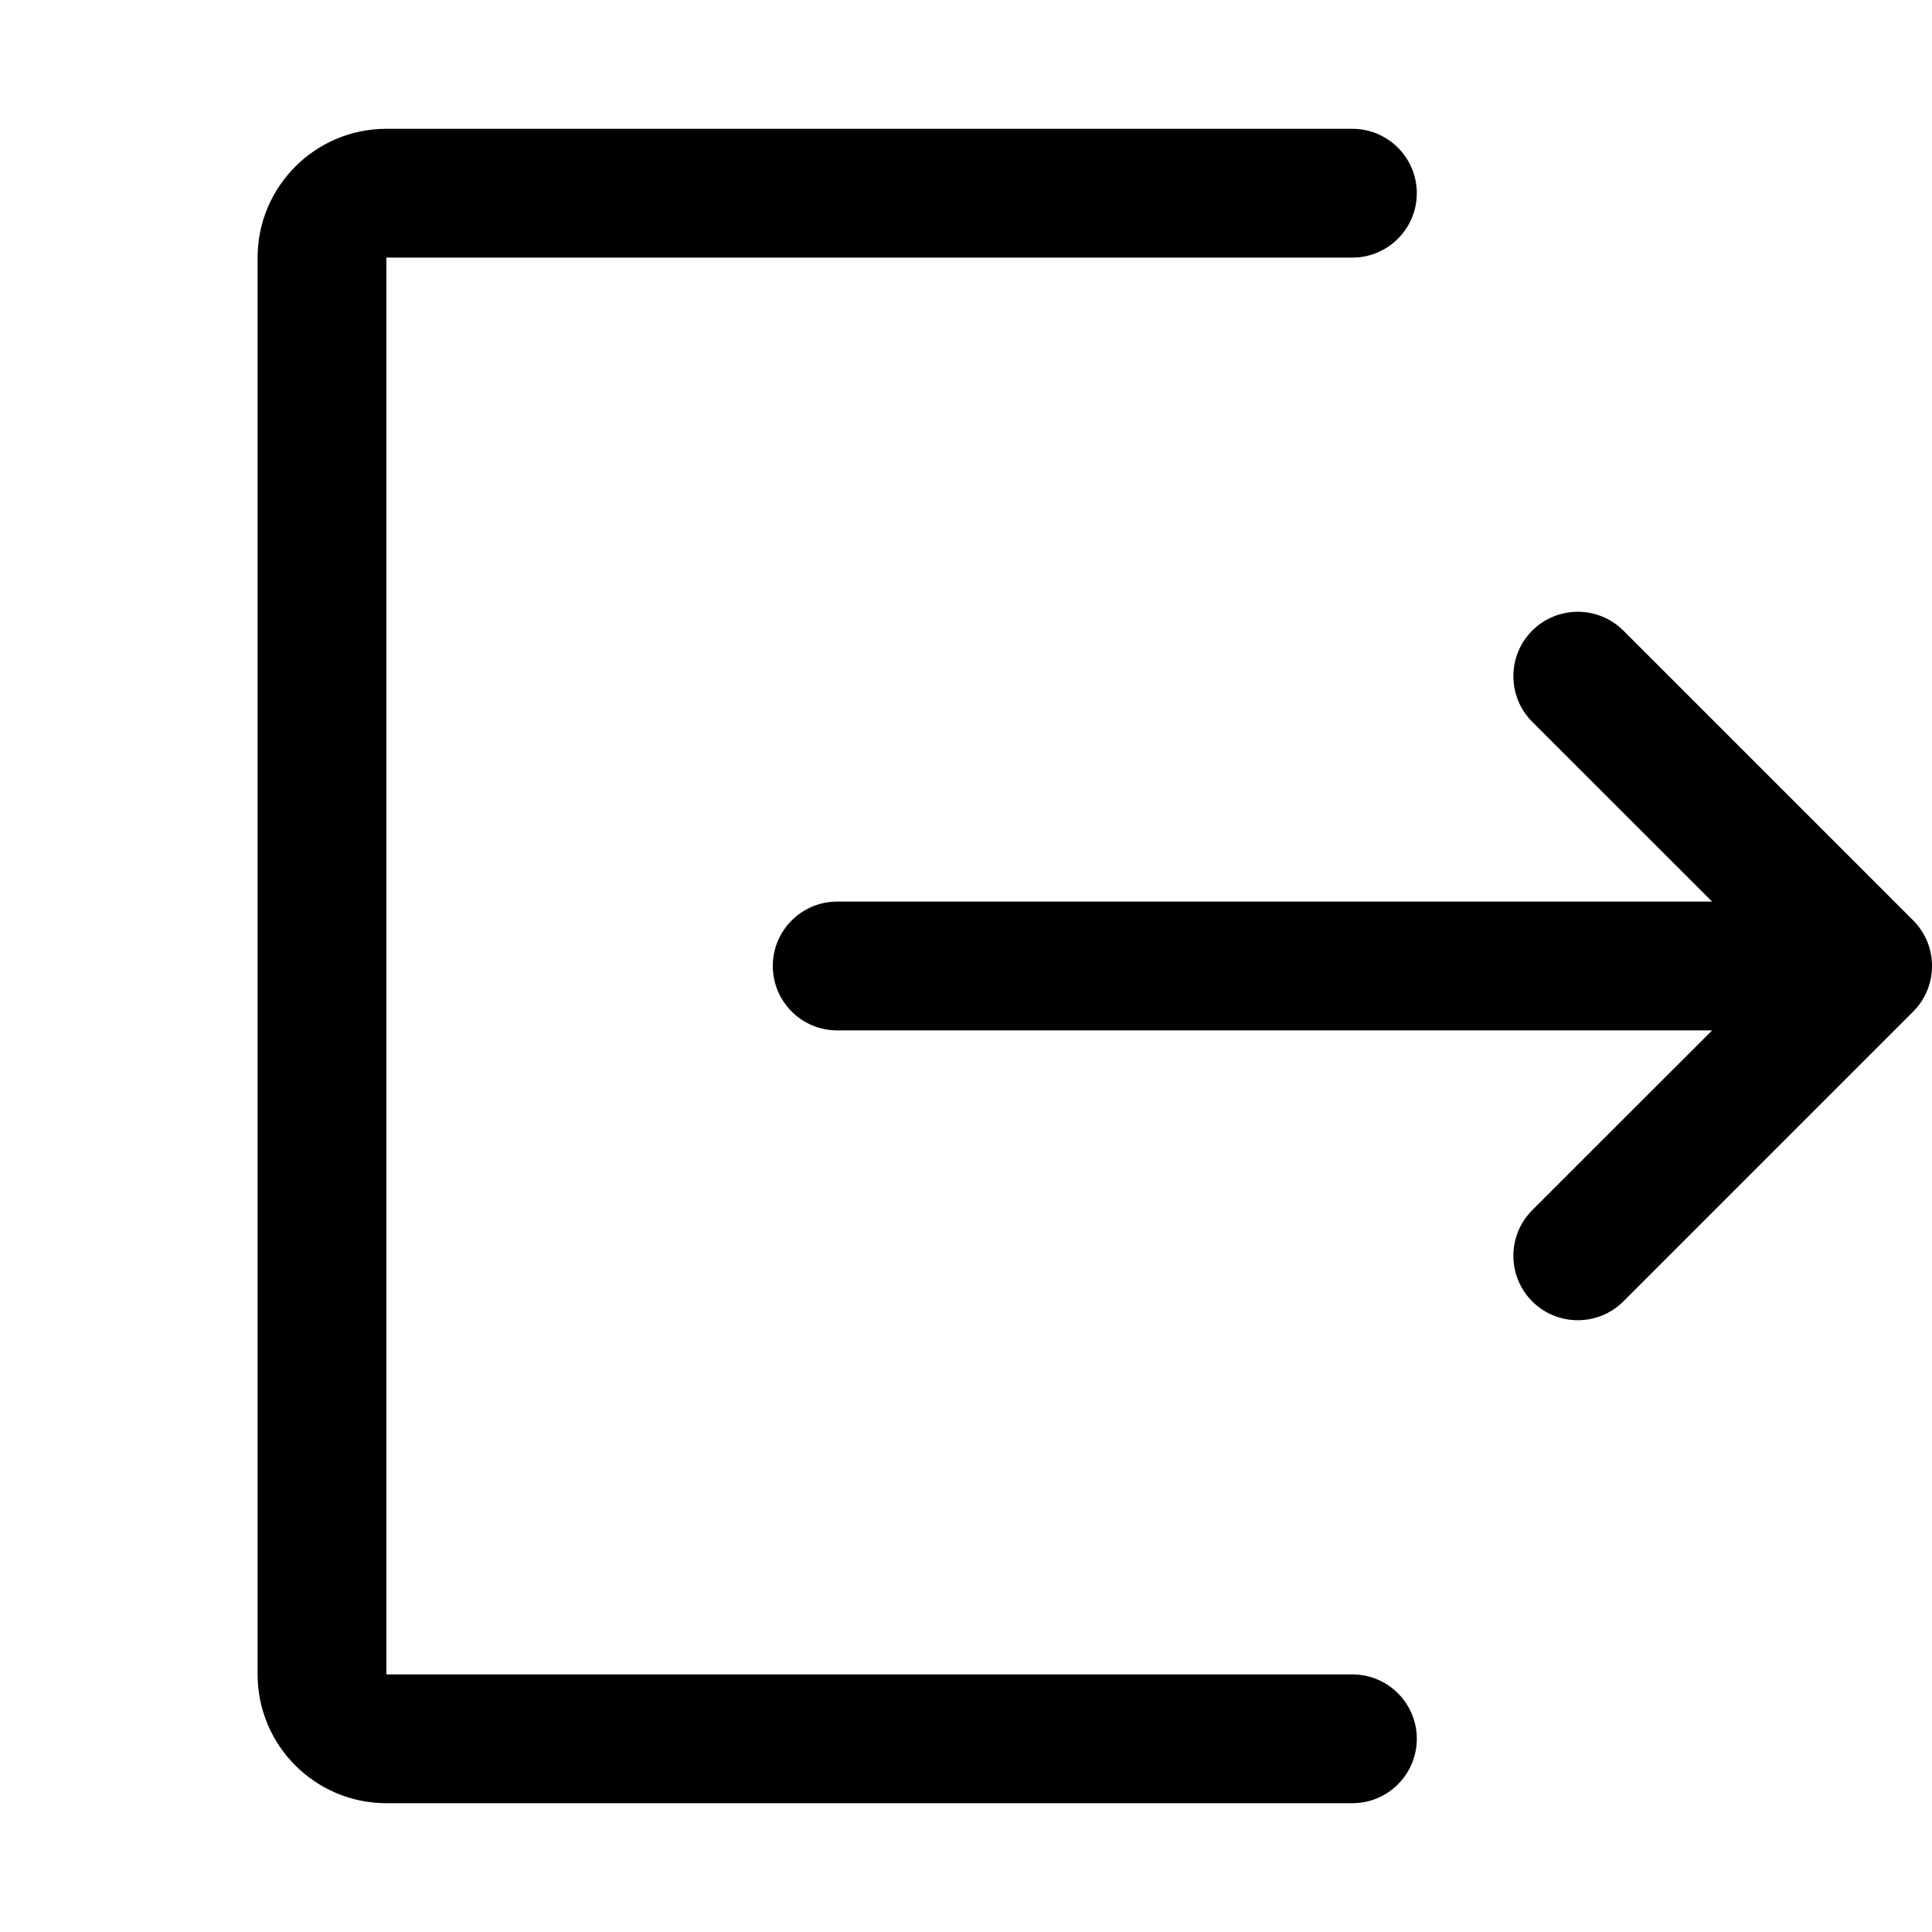
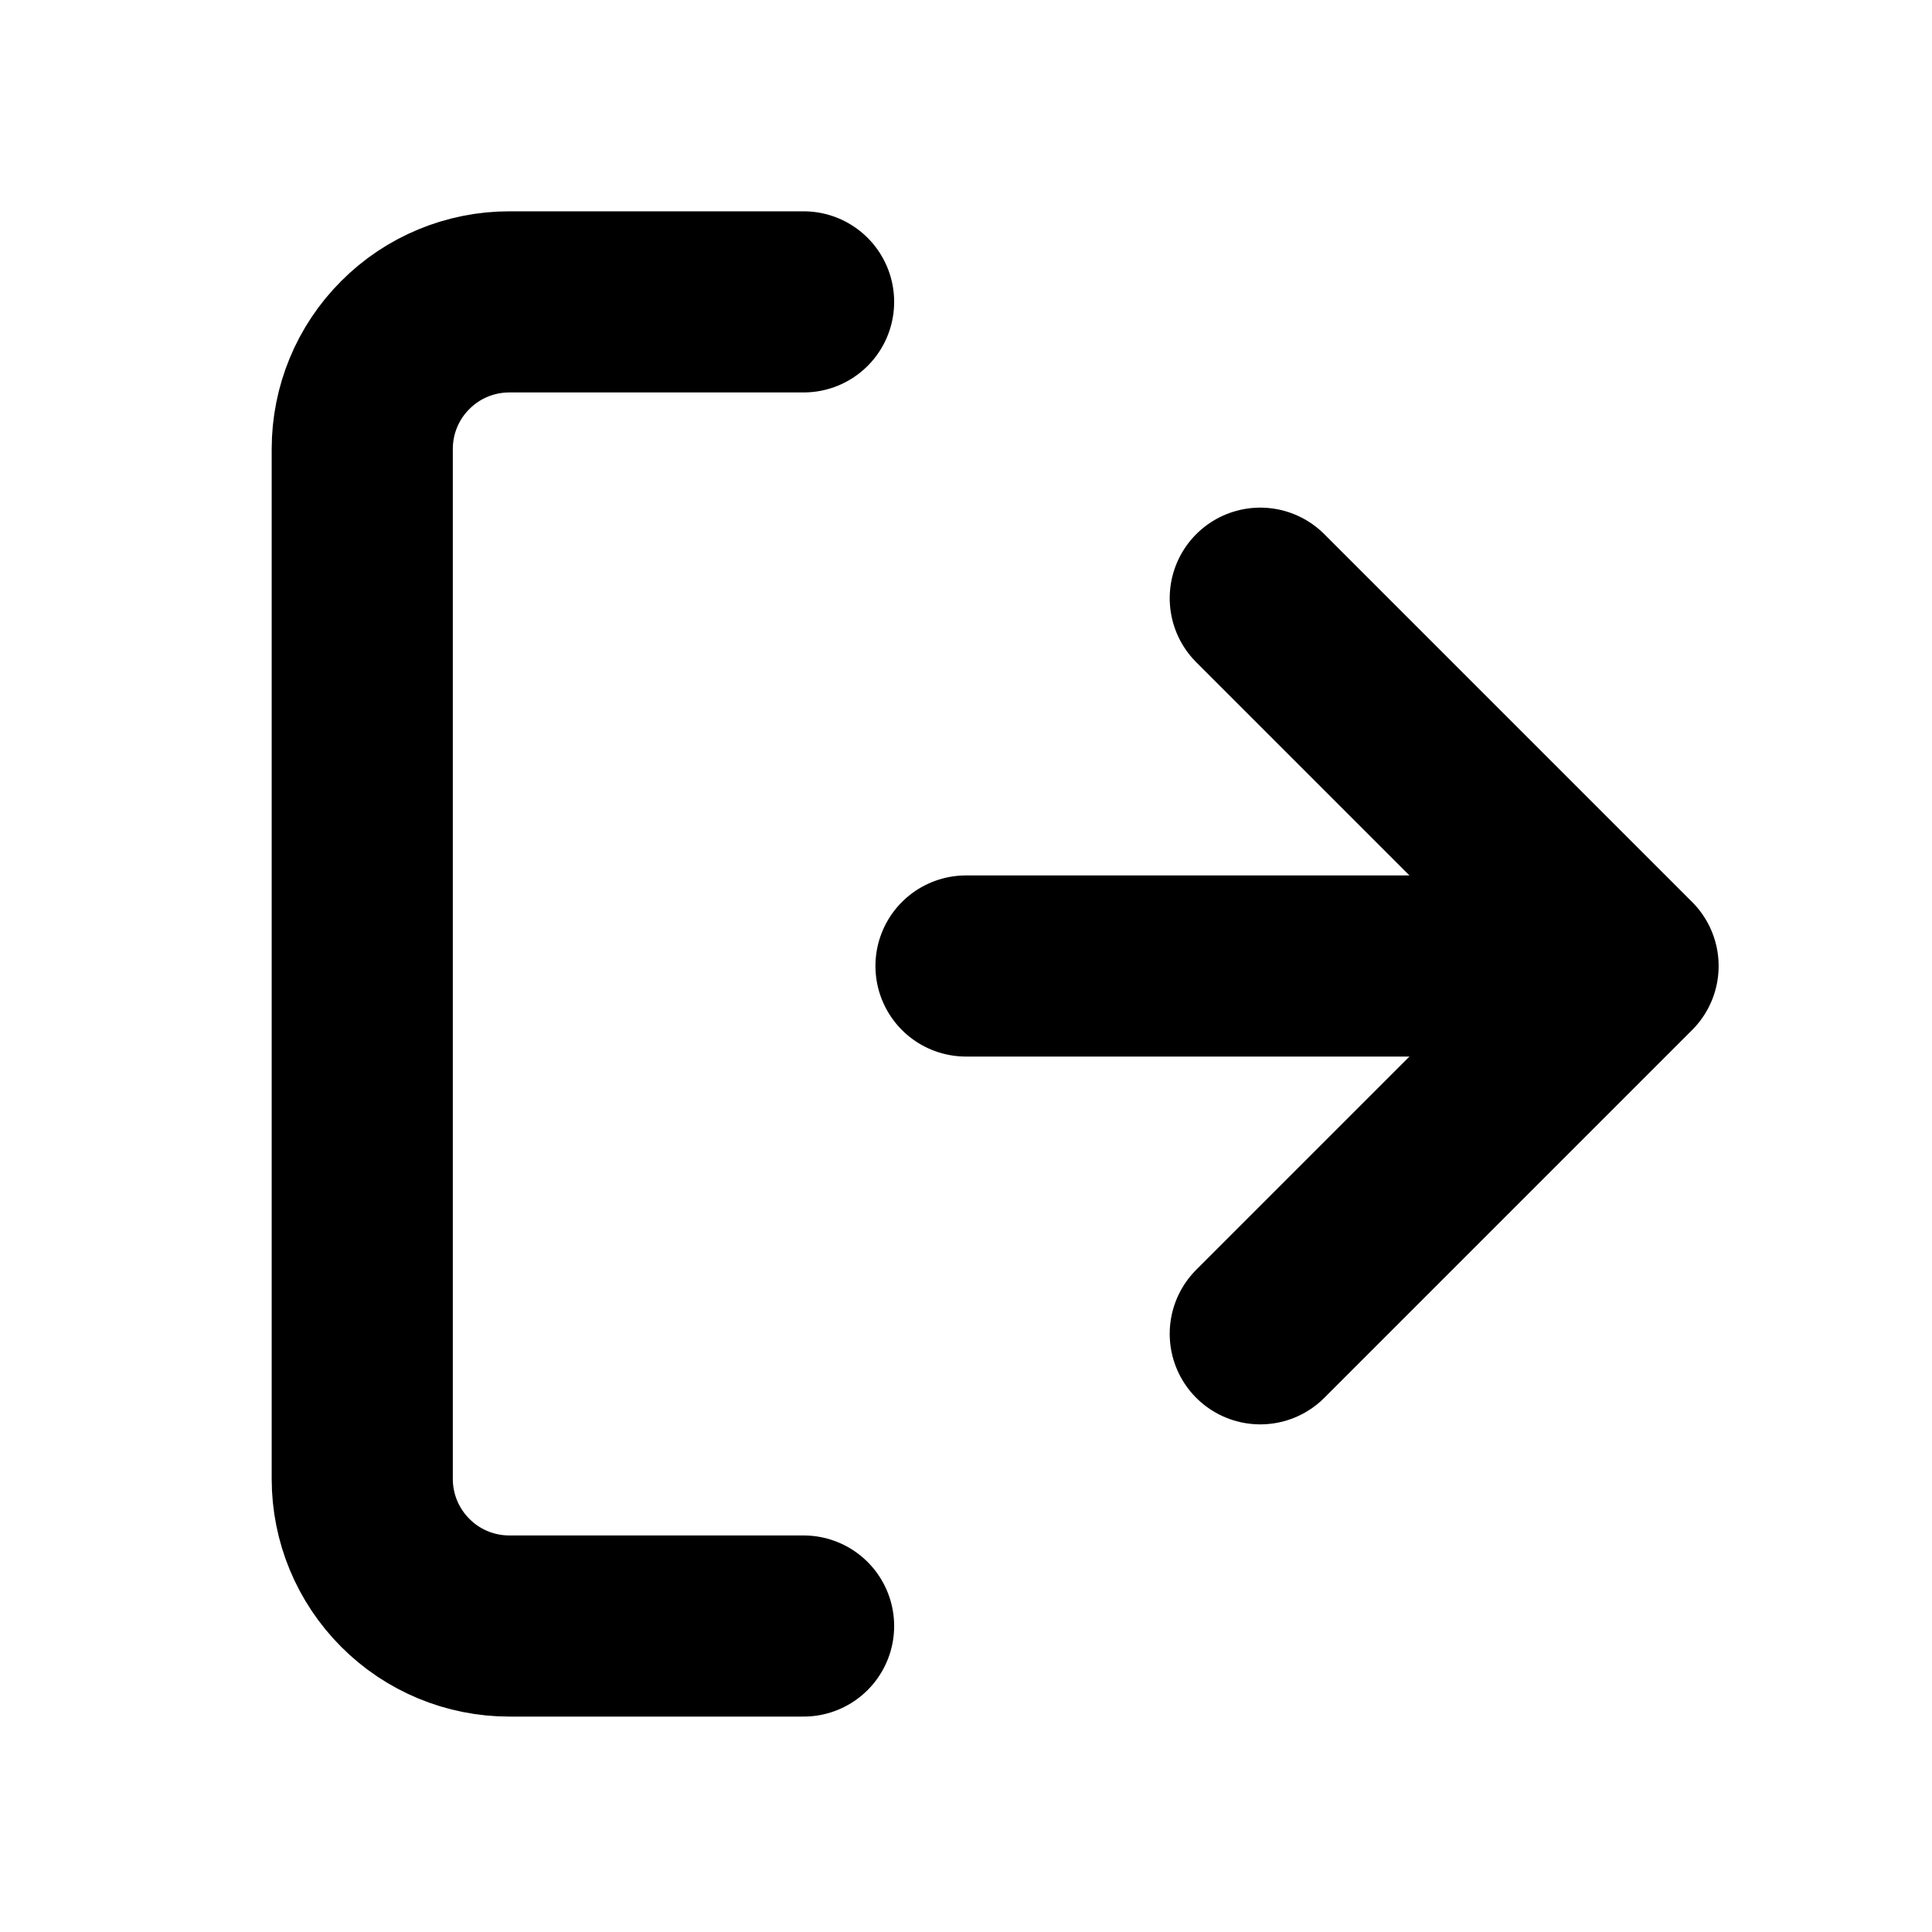
- <svg xmlns="http://www.w3.org/2000/svg" width="15" height="15" viewBox="0 0 15 15" fill="none">
-   <path fill-rule="evenodd" clip-rule="evenodd" d="M3 1C2.448 1 2 1.448 2 2V13C2 13.552 2.448 14 3 14H10.5C10.776 14 11 13.776 11 13.5C11 13.224 10.776 13 10.5 13H3V2L10.5 2C10.776 2 11 1.776 11 1.5C11 1.224 10.776 1 10.5 1H3ZM12.604 4.896C12.408 4.701 12.092 4.701 11.896 4.896C11.701 5.092 11.701 5.408 11.896 5.604L13.293 7H6.5C6.224 7 6 7.224 6 7.5C6 7.776 6.224 8 6.5 8H13.293L11.896 9.396C11.701 9.592 11.701 9.908 11.896 10.104C12.092 10.299 12.408 10.299 12.604 10.104L14.854 7.854C15.049 7.658 15.049 7.342 14.854 7.146L12.604 4.896Z" fill="currentColor" />
+ <svg xmlns="http://www.w3.org/2000/svg" width="16" height="16" viewBox="0 0 16 16" fill="none">
+   <path d="M10.437 11.046L13.483 8L10.437 4.954" stroke="black" stroke-width="1.5" stroke-linecap="round" stroke-linejoin="round" />
+   <path d="M13 8L8 8" stroke="black" stroke-width="1.5" stroke-linecap="round" stroke-linejoin="round" />
+   <path d="M6.655 13.466H4.218C3.895 13.466 3.585 13.338 3.357 13.109C3.128 12.88 3 12.571 3 12.248V3.718C3 3.395 3.128 3.085 3.357 2.857C3.585 2.628 3.895 2.5 4.218 2.5H6.655" stroke="black" stroke-width="1.5" stroke-linecap="round" stroke-linejoin="round" />
</svg>
